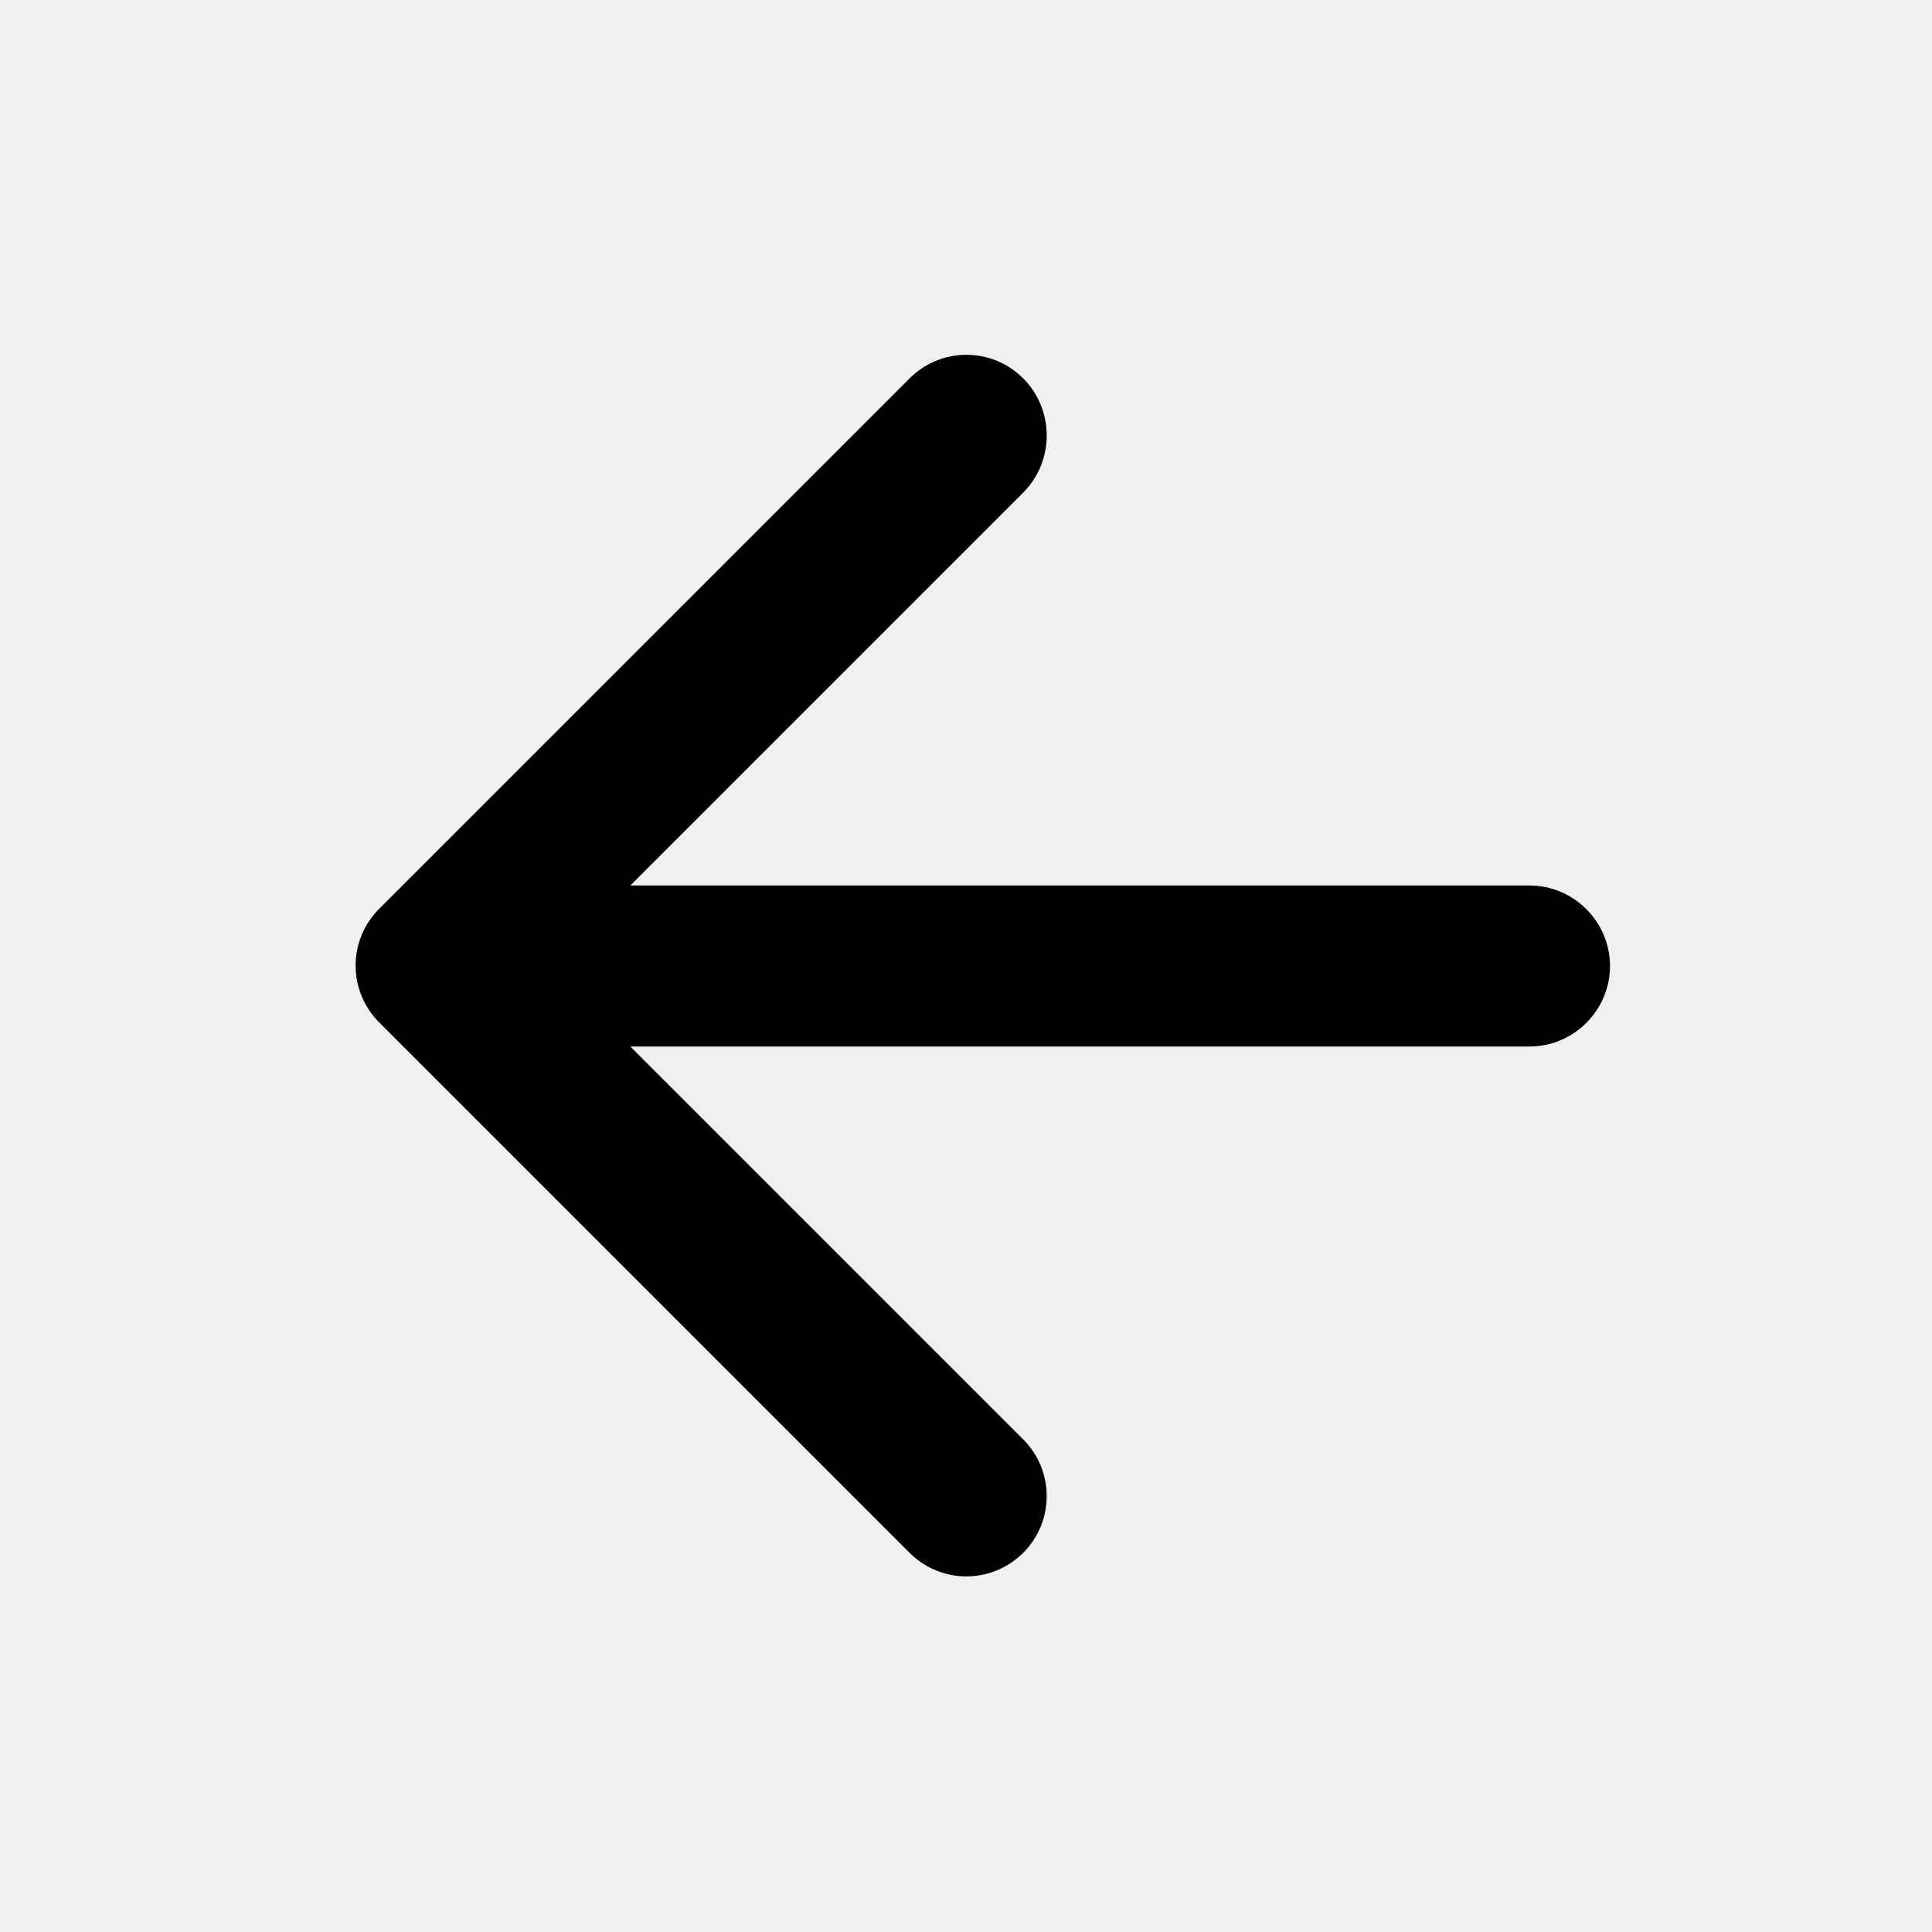
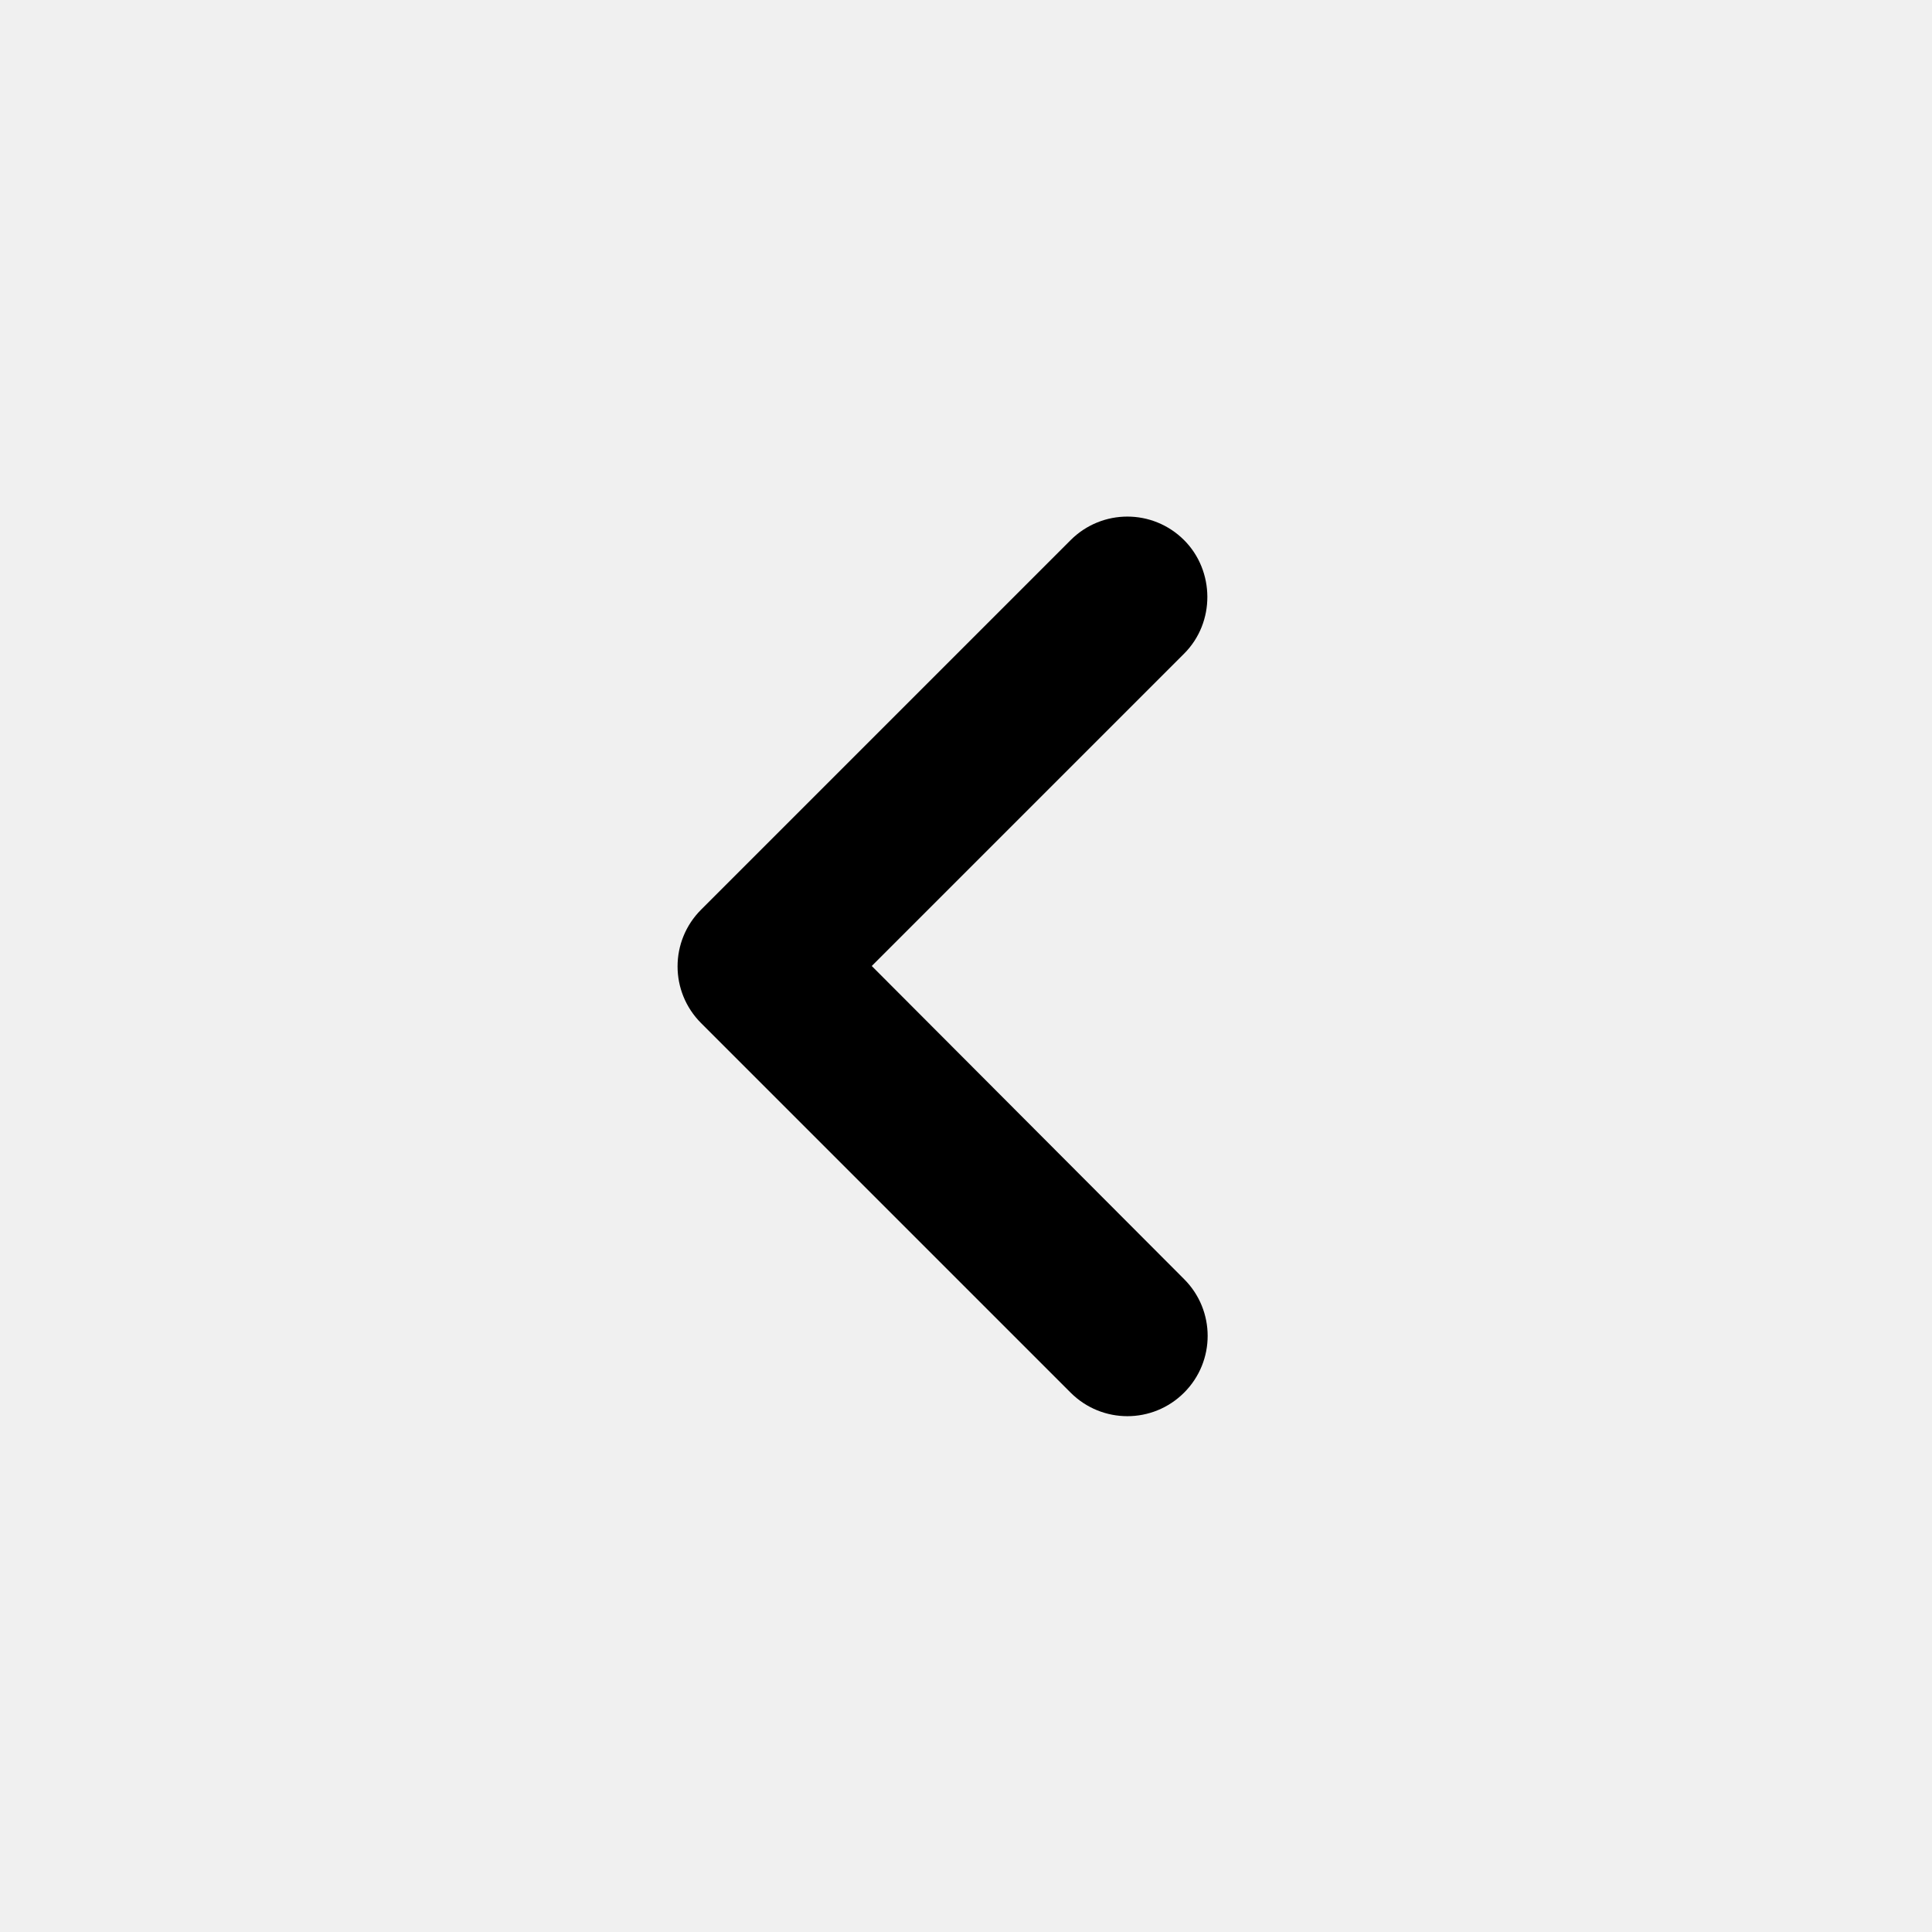
- <svg xmlns="http://www.w3.org/2000/svg" height="24px" viewBox="0 0 24 24" width="24px" fill="#000000">
-   <path d="M0 0h24v24H0V0z" fill="none" />
-   <path d="M19 11H7.83l4.88-4.88c.39-.39.39-1.03 0-1.42-.39-.39-1.02-.39-1.41 0l-6.59 6.59c-.39.39-.39 1.02 0 1.41l6.59 6.59c.39.39 1.02.39 1.41 0 .39-.39.39-1.02 0-1.41L7.83 13H19c.55 0 1-.45 1-1s-.45-1-1-1z" />
+ <svg xmlns="http://www.w3.org/2000/svg" width="50" height="50" viewBox="0 0 50 50" fill="none">
+   <g clip-path="url(#clip0_1512_372)">
+     <path d="M30.645 13.979C29.832 13.166 28.52 13.166 27.707 13.979L18.145 23.541C17.332 24.354 17.332 25.666 18.145 26.479L27.707 36.041C28.52 36.854 29.832 36.854 30.645 36.041C31.457 35.229 31.457 33.916 30.645 33.104L22.561 25L30.645 16.916C31.457 16.104 31.436 14.771 30.645 13.979Z" fill="black" />
+   </g>
+   <defs>
+     <clipPath id="clip0_1512_372">
+       <rect width="50" height="50" fill="white" />
+     </clipPath>
+   </defs>
</svg>
